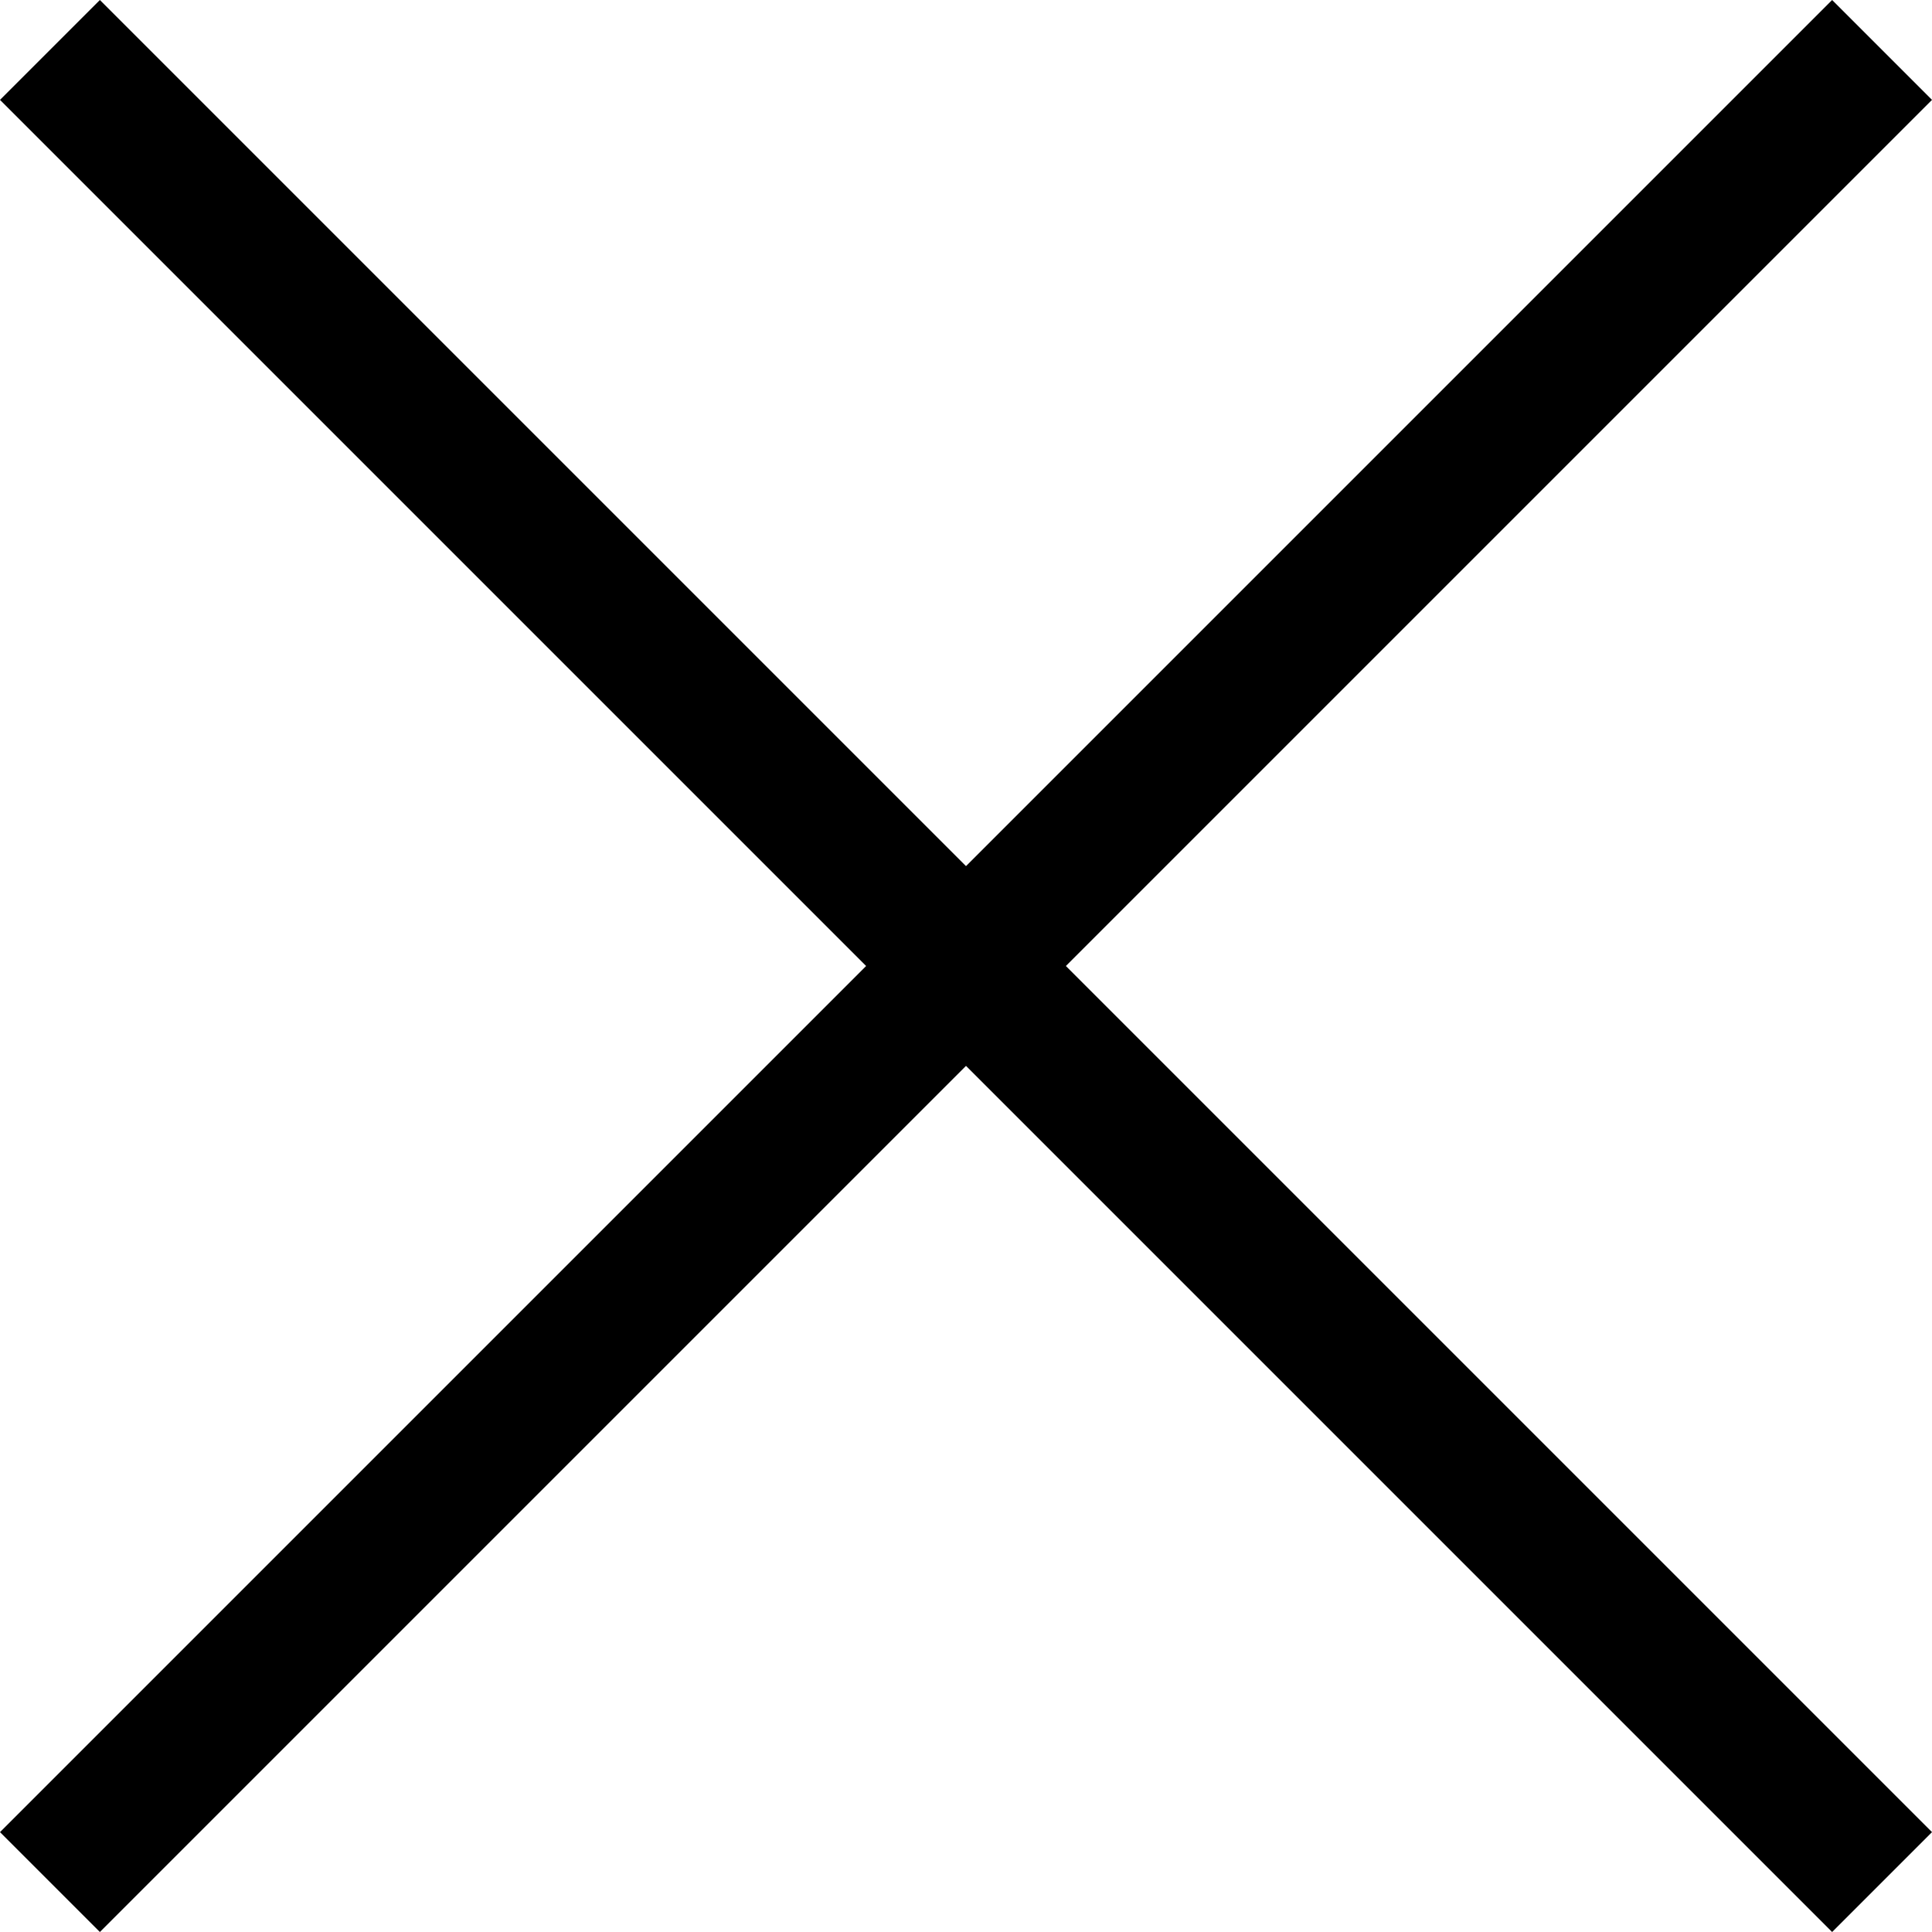
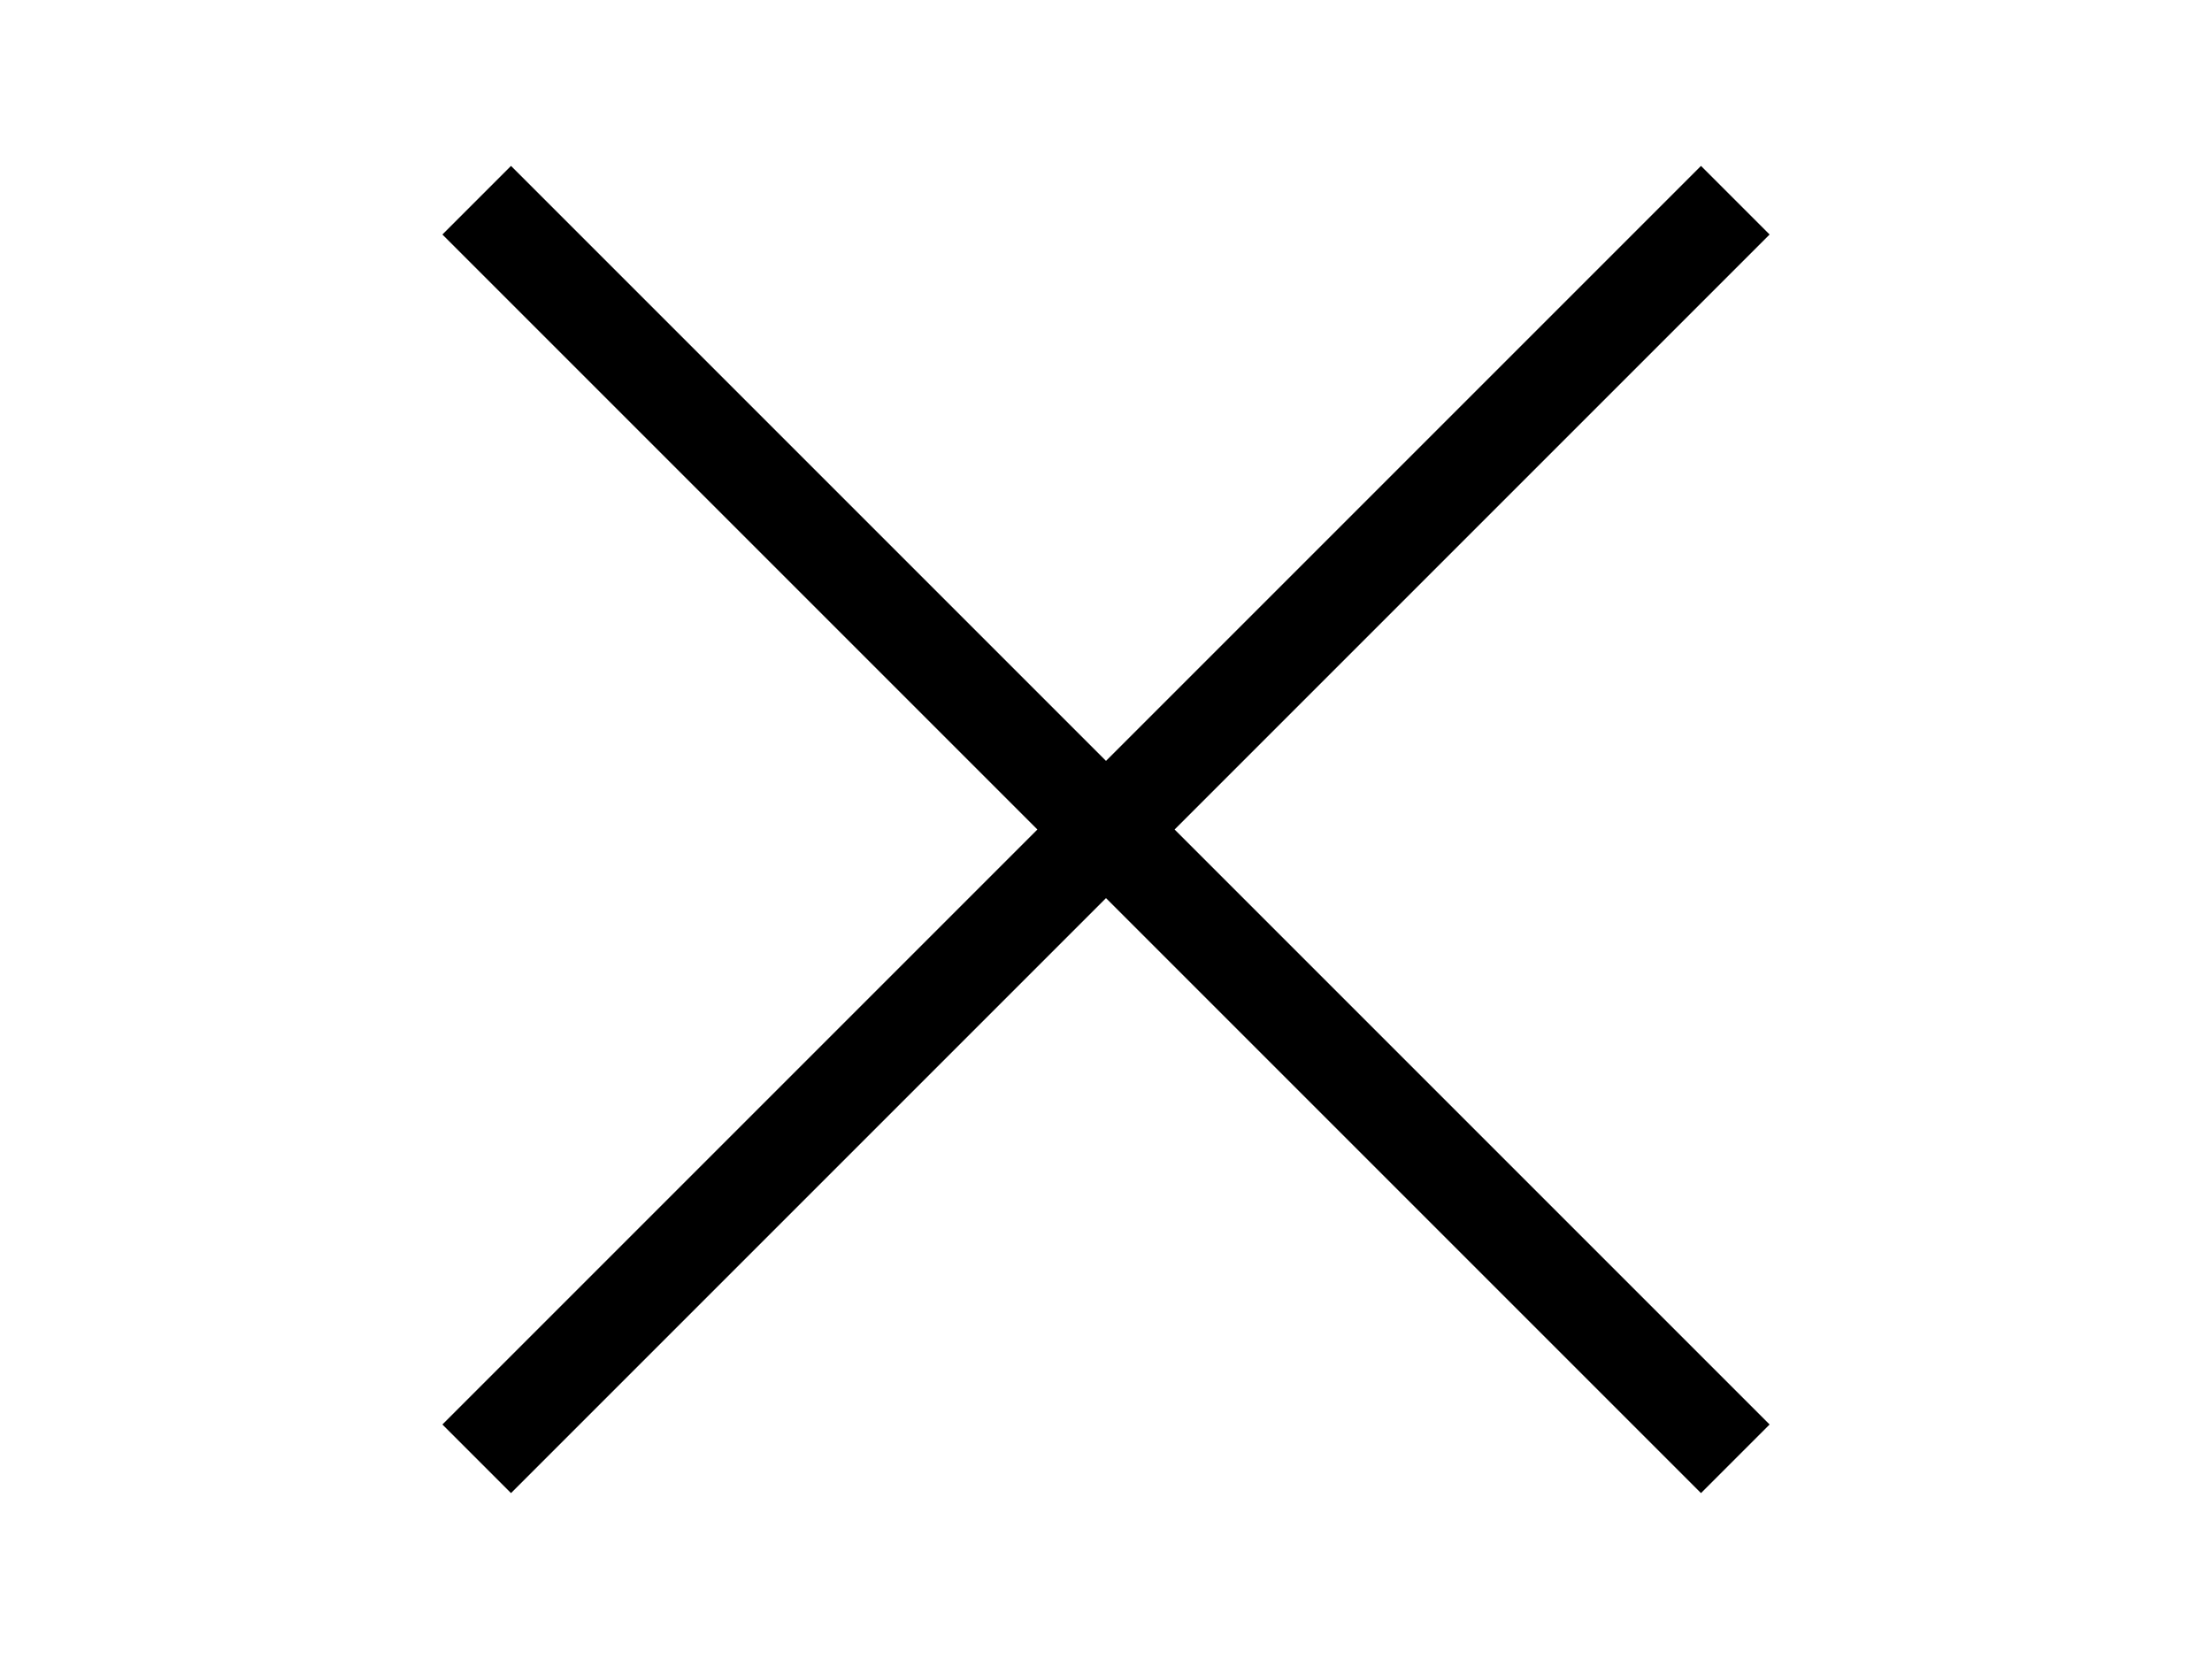
- <svg xmlns="http://www.w3.org/2000/svg" version="1.1" id="Layer_1" x="0px" y="0px" width="600px" height="600px" viewBox="0 0 600 600" enable-background="new 0 0 600 600" xml:space="preserve">
-   <polygon points="600,31.02 568.98,0 300,268.98 31.02,0 0,31.02 268.98,300 0,568.98 31.02,600 300,331.02 568.98,600 600,568.98   331.02,300 " />
+ <svg xmlns="http://www.w3.org/2000/svg" version="1.1" id="Layer_1" x="0px" y="0px" width="1000px" height="750px" viewBox="0 0 1000 750" enable-background="new 0 0 1000 750" xml:space="preserve">
+   <polygon points="800,106.02 768.98,75 500,343.98 231.02,75 200,106.02 468.98,375 200,643.98 231.02,675 500,406.02 768.98,675   800,643.98 531.02,375 " />
</svg>
